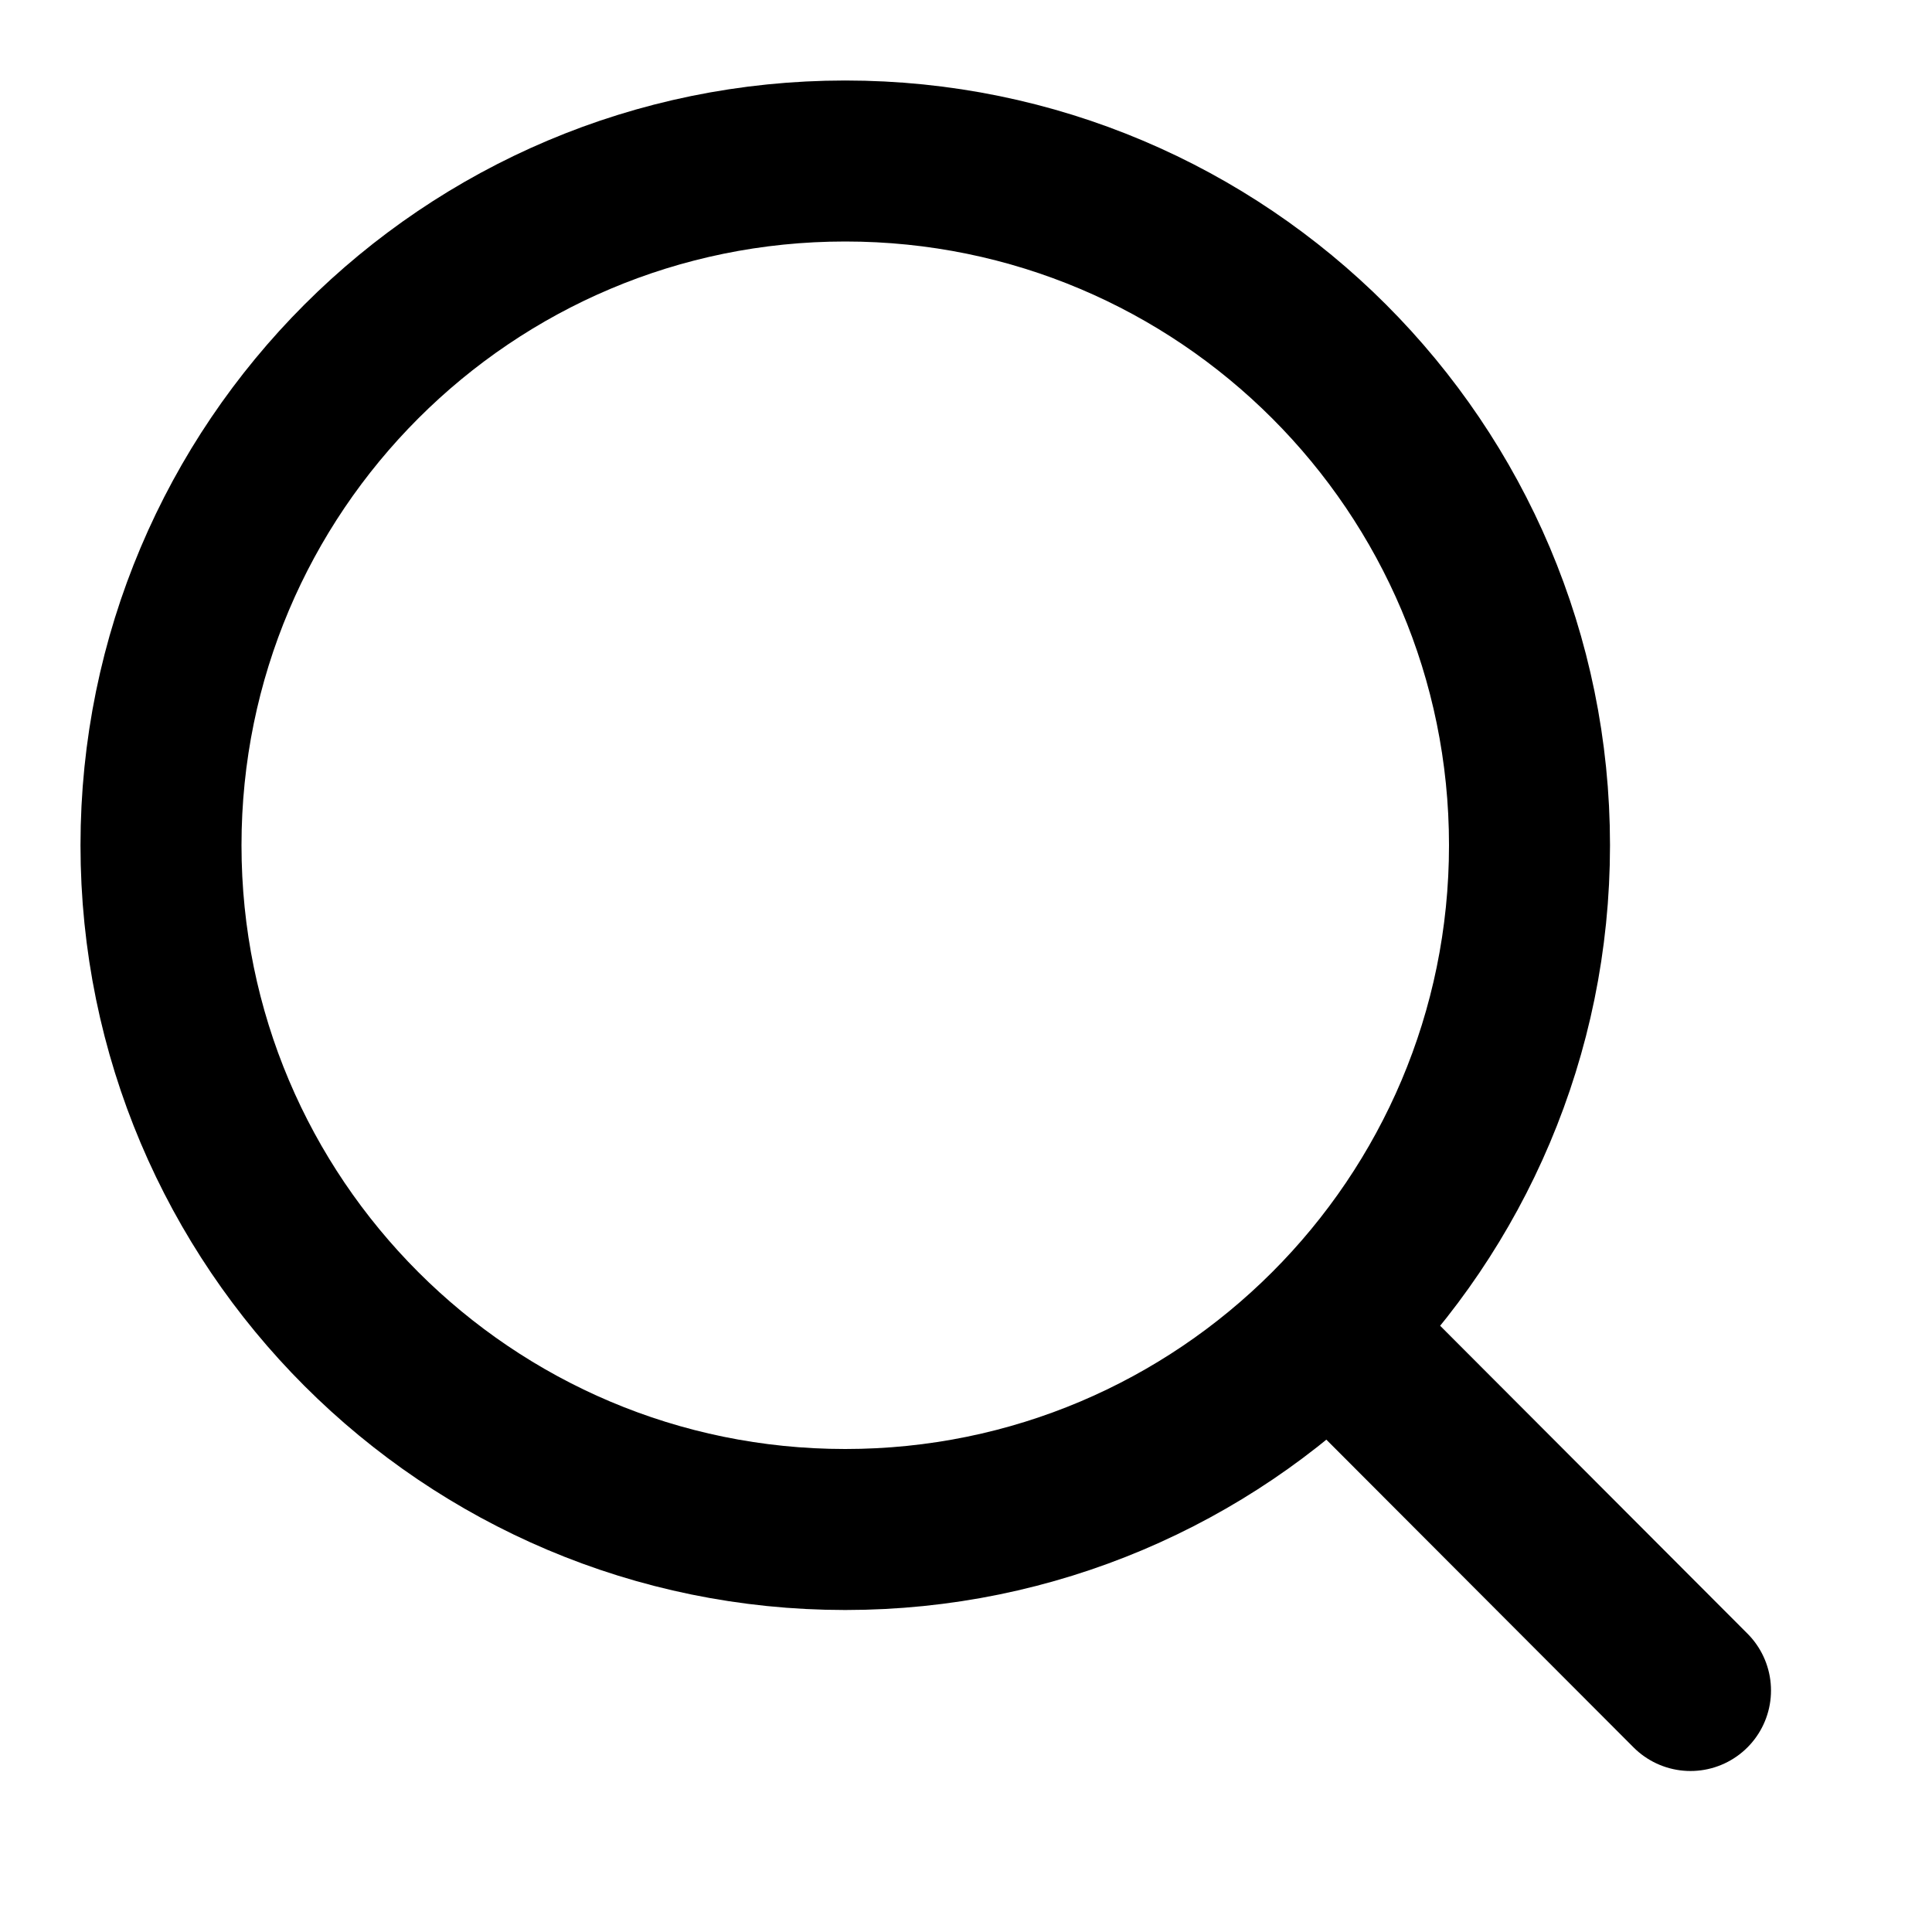
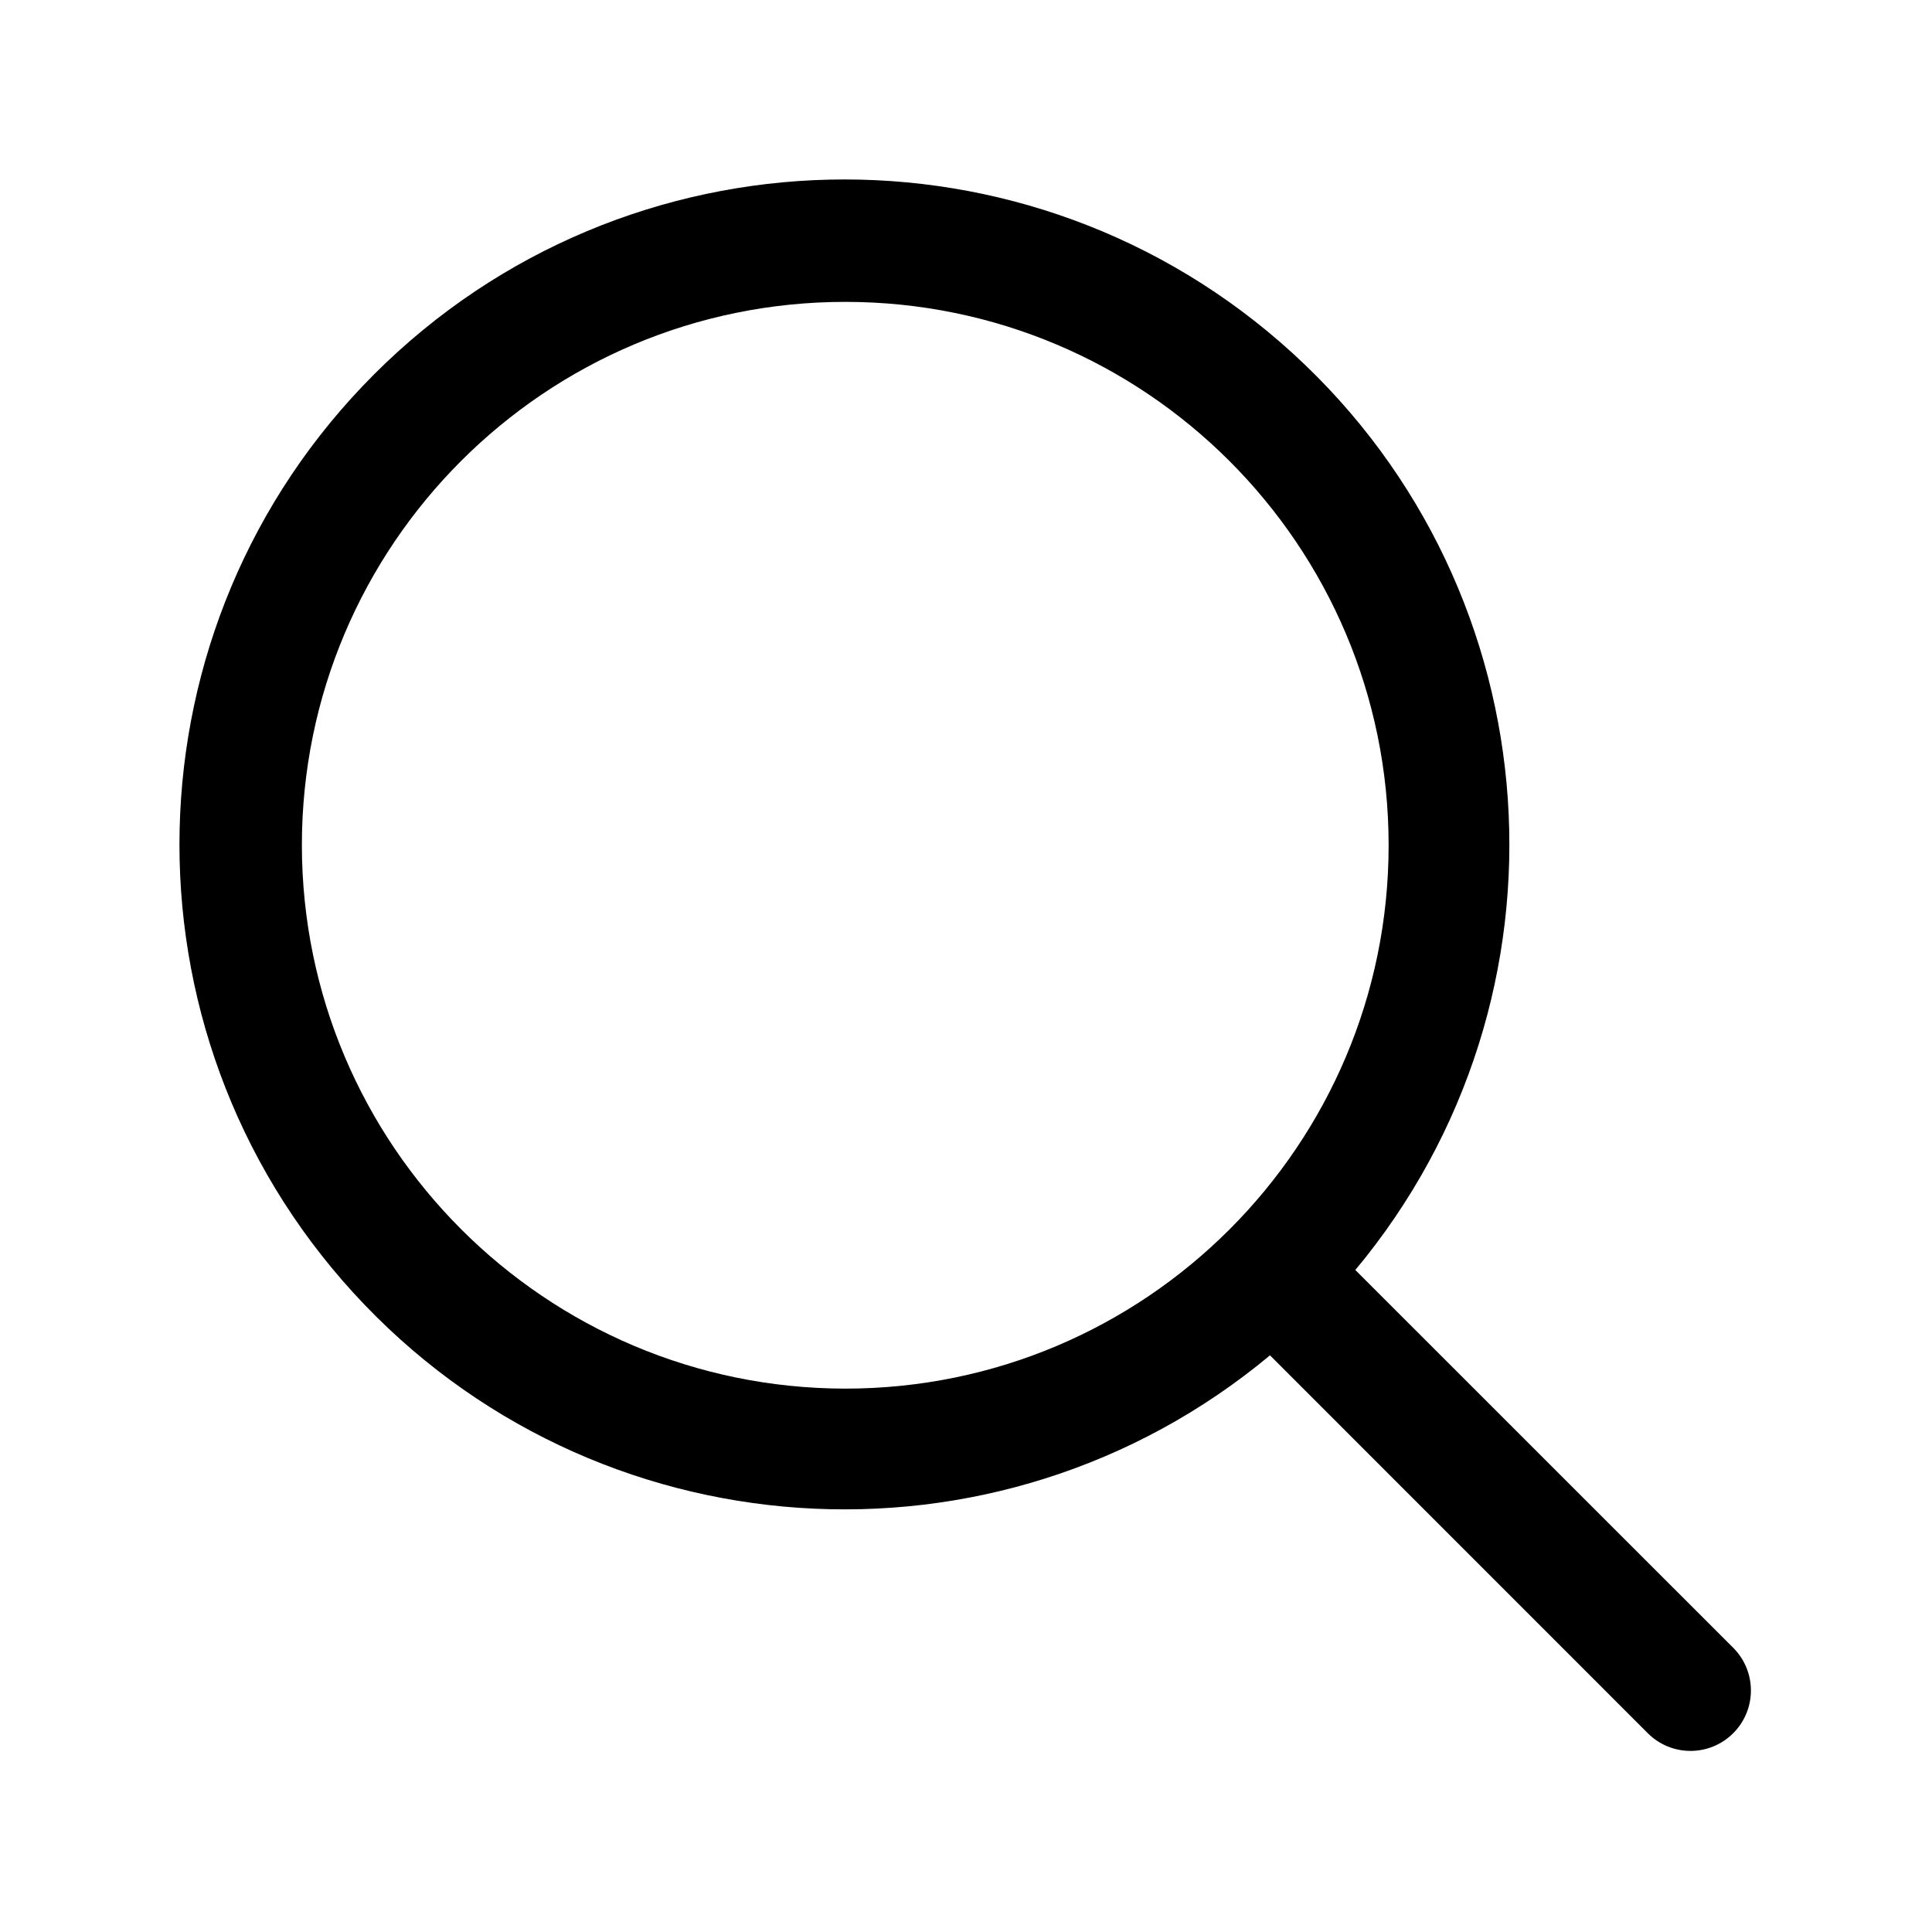
- <svg xmlns="http://www.w3.org/2000/svg" width="24" height="24" viewBox="0 0 24 24" fill="none">
-   <path d="M21 21L16.514 16.506L21 21ZM19 10.5C19 15.194 15.194 19 10.5 19C5.806 19 2 15.194 2 10.5C2 5.806 5.806 2 10.5 2C15.194 2 19 5.806 19 10.5Z" stroke="currentColor" stroke-width="2" stroke-linecap="round" stroke-linejoin="round" />
+ <svg xmlns="http://www.w3.org/2000/svg" width="36" height="36" fill="#000000" viewBox="0 0 256 256">
+   <path d="M229.66,218.34l-50.07-50.06a88.11,88.11,0,1,0-11.31,11.31l50.06,50.07a8,8,0,0,0,11.32-11.32ZM40,112a72,72,0,1,1,72,72A72.08,72.08,0,0,1,40,112Z" />
</svg>
